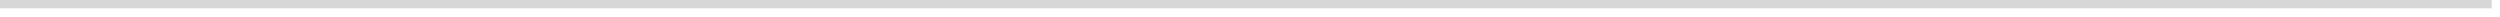
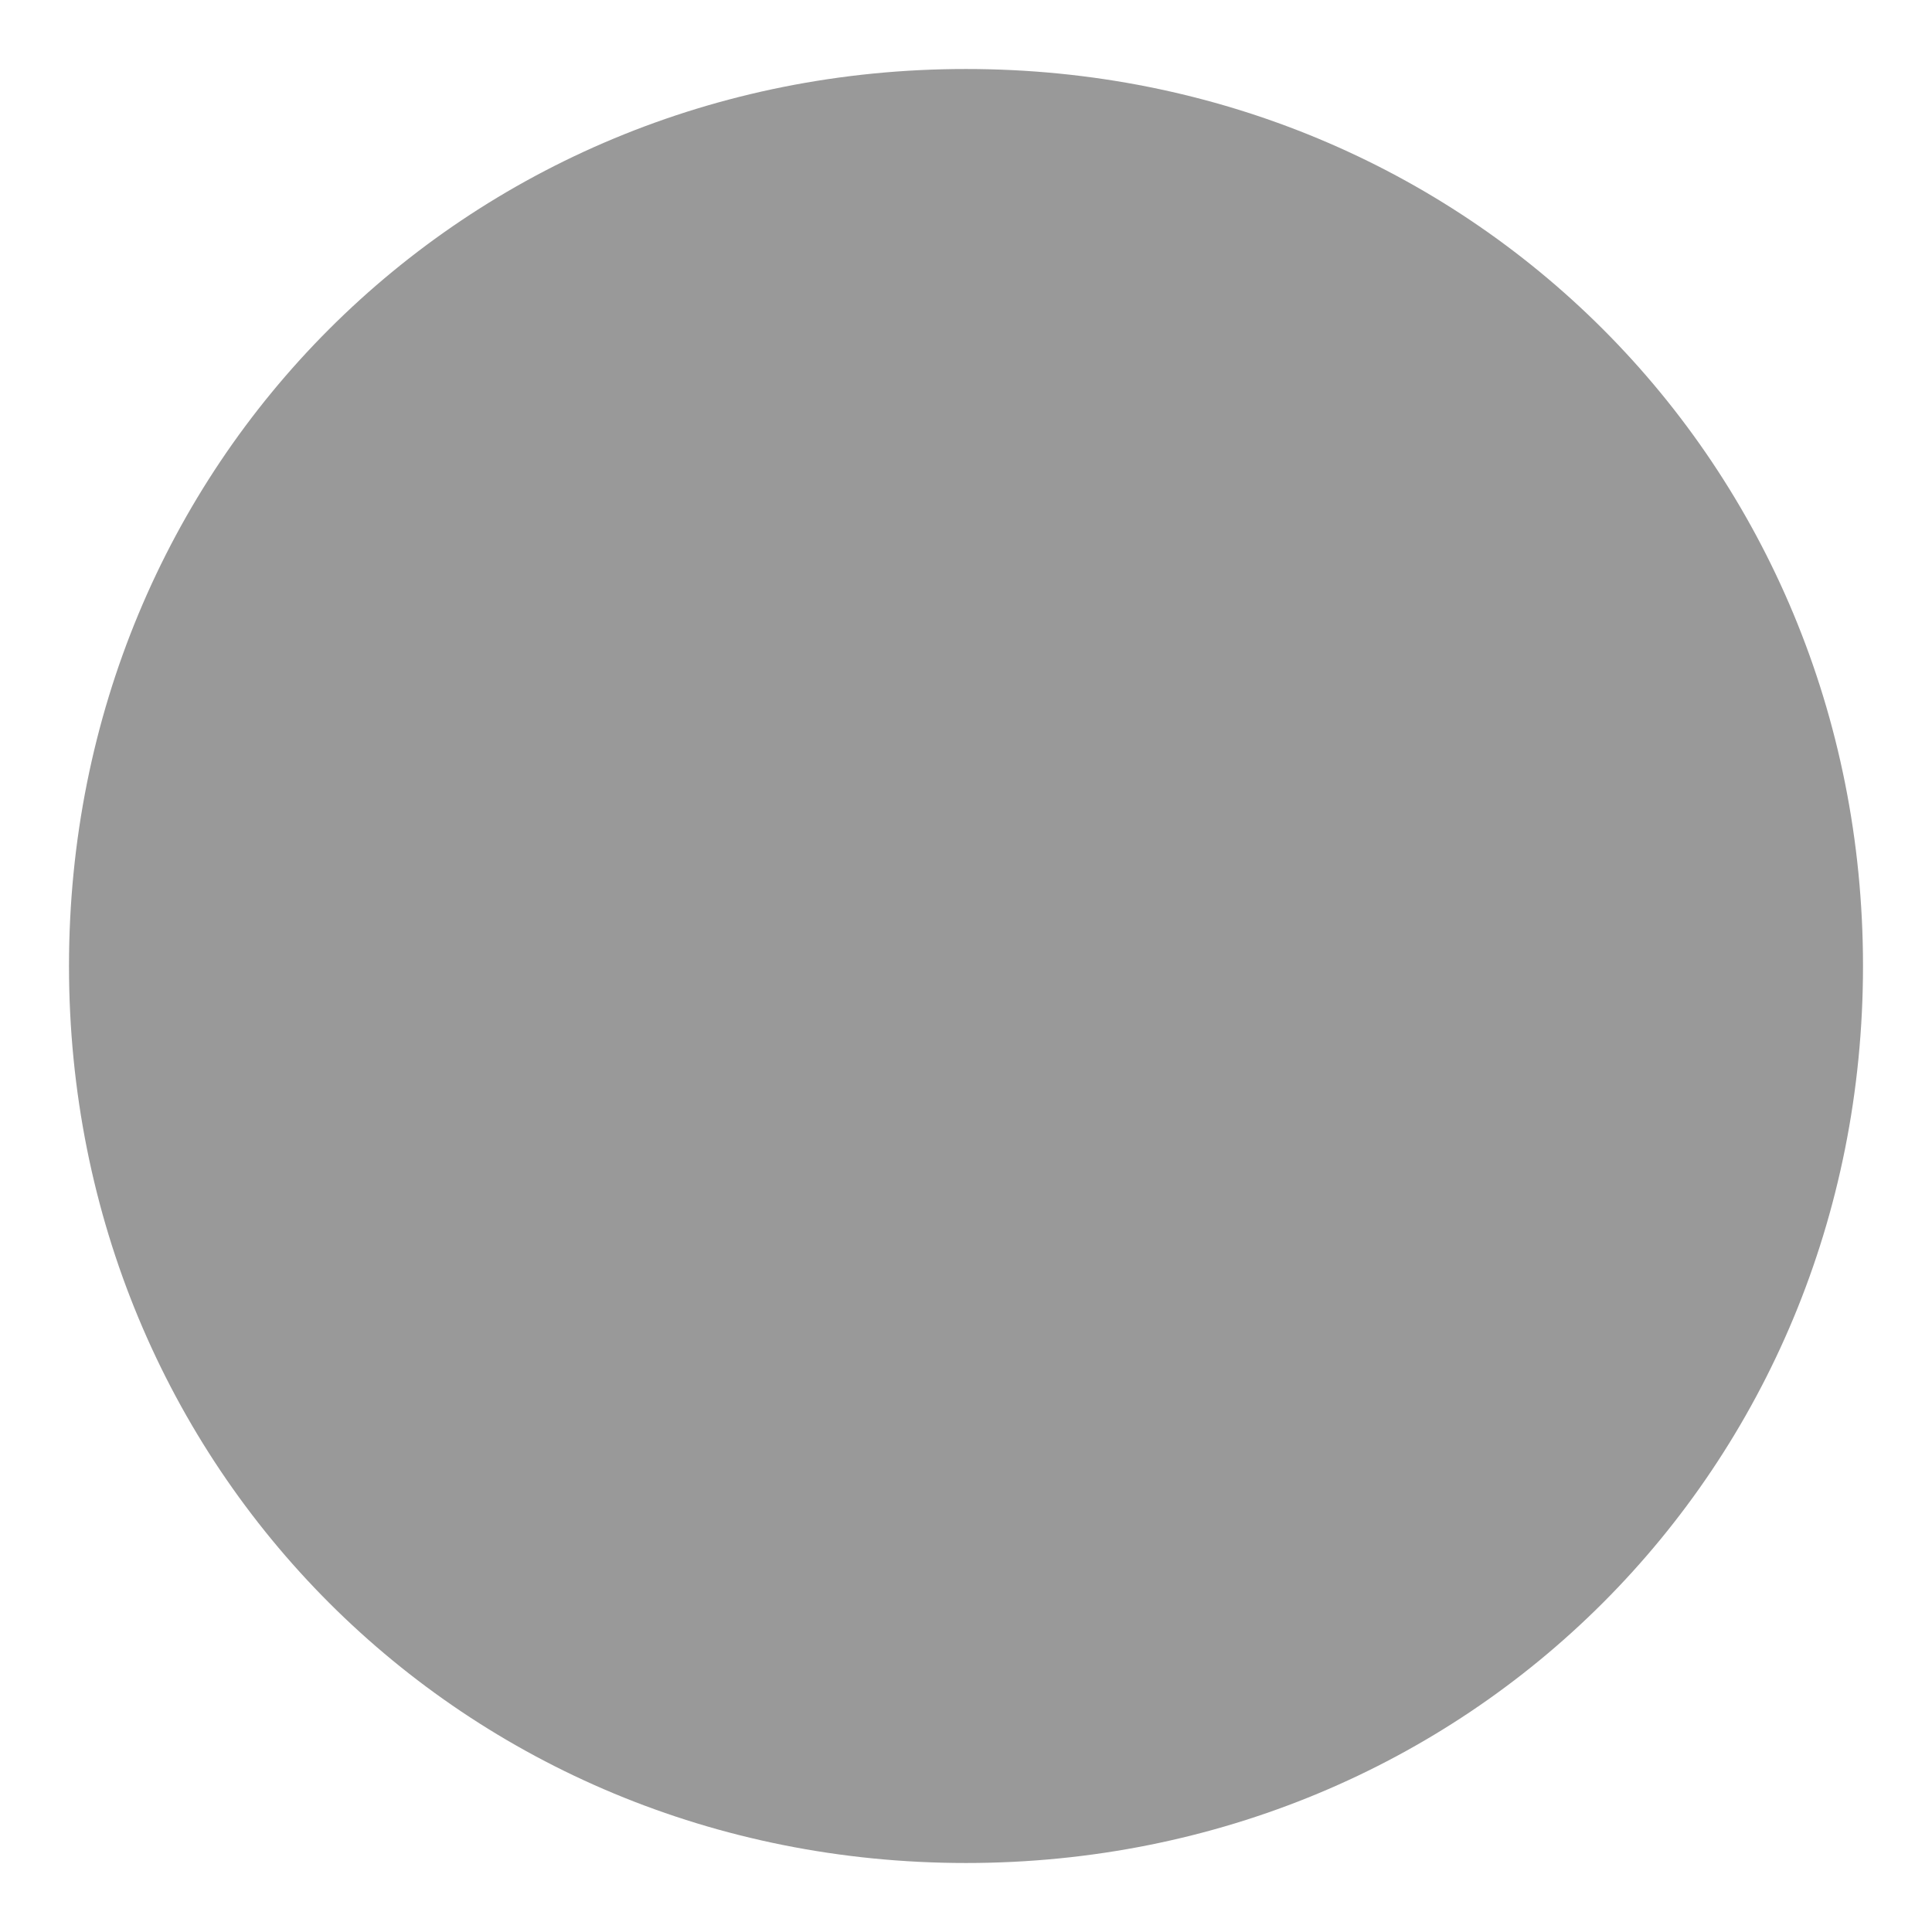
- <svg xmlns="http://www.w3.org/2000/svg" version="1.1" width="301px" height="2px">
-   <g transform="matrix(1 0 0 1 -470 -767 )">
-     <path d="M 470 767.5  L 770 767.5  " stroke-width="1" stroke="#d7d7d7" fill="none" />
+ <svg xmlns="http://www.w3.org/2000/svg" version="1.1" width="14px" height="14px">
+   <g transform="matrix(1 0 0 1 -501 -435 )">
+     <path d="M 508 435.5  C 511.64 435.5  514.5 438.36  514.5 442  C 514.5 445.64  511.64 448.5  508 448.5  C 504.36 448.5  501.5 445.64  501.5 442  C 501.5 438.36  504.36 435.5  508 435.5  Z " fill-rule="nonzero" fill="#999999" stroke="none" />
  </g>
</svg>
